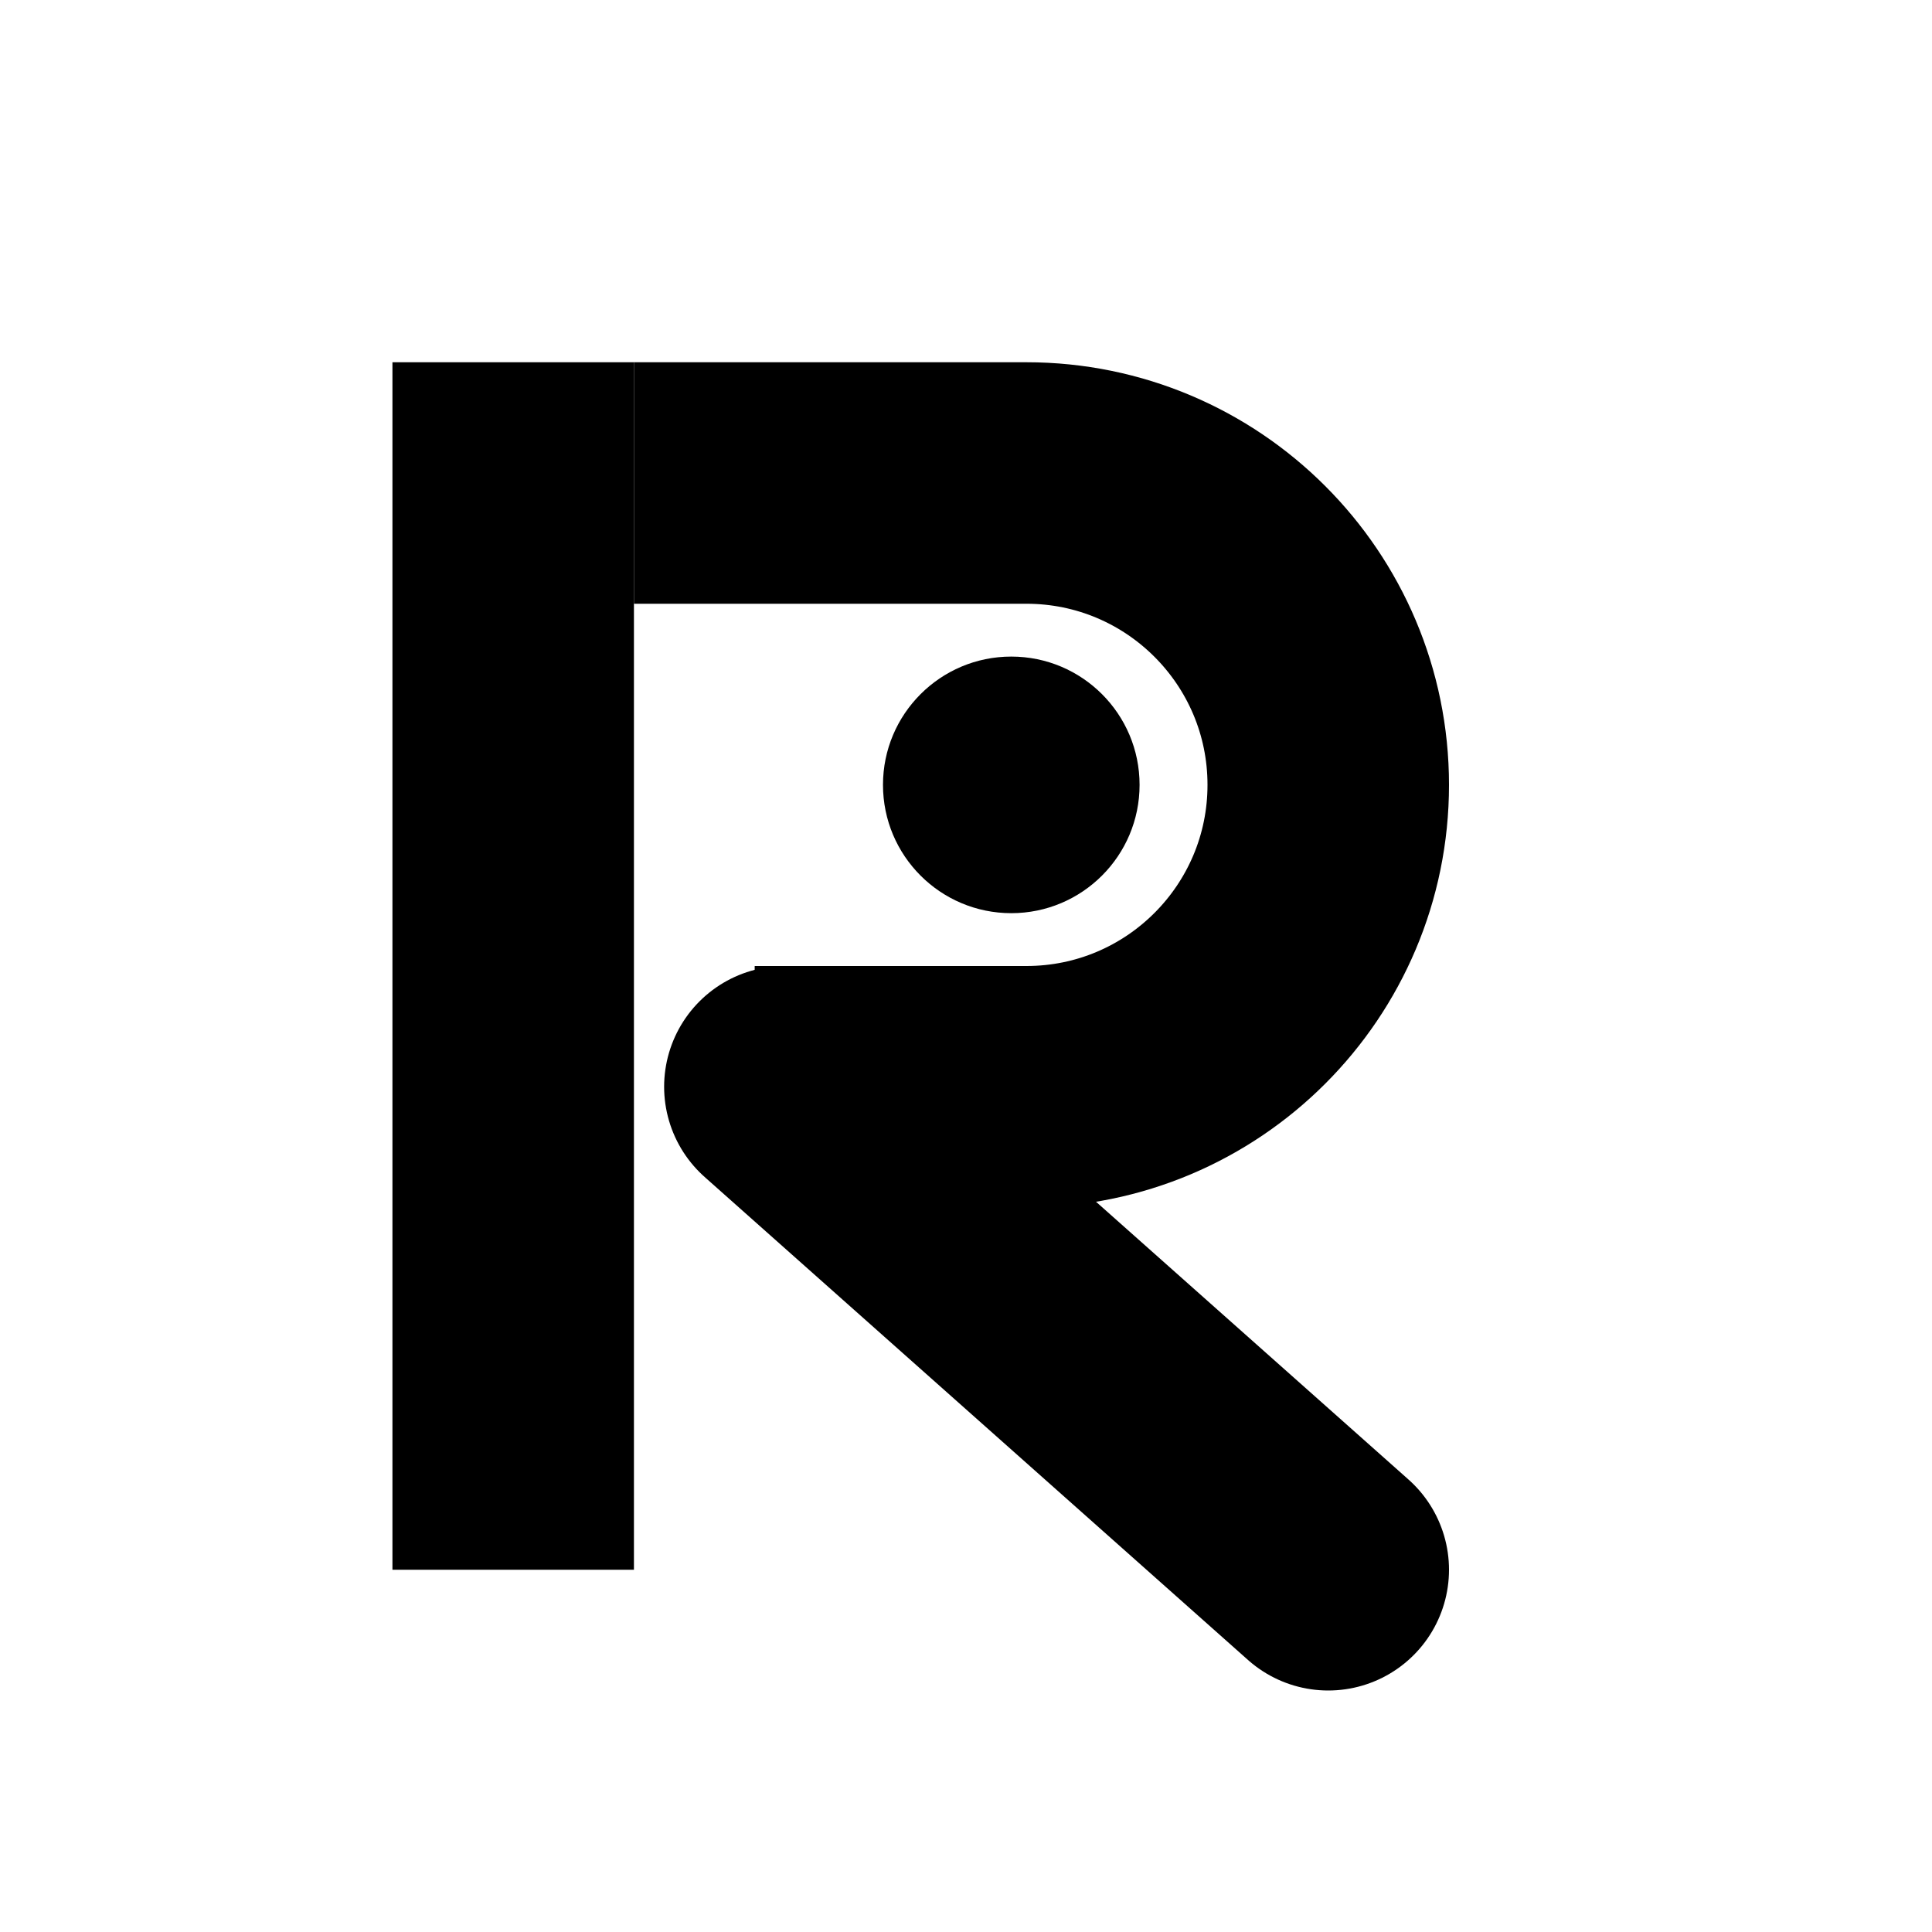
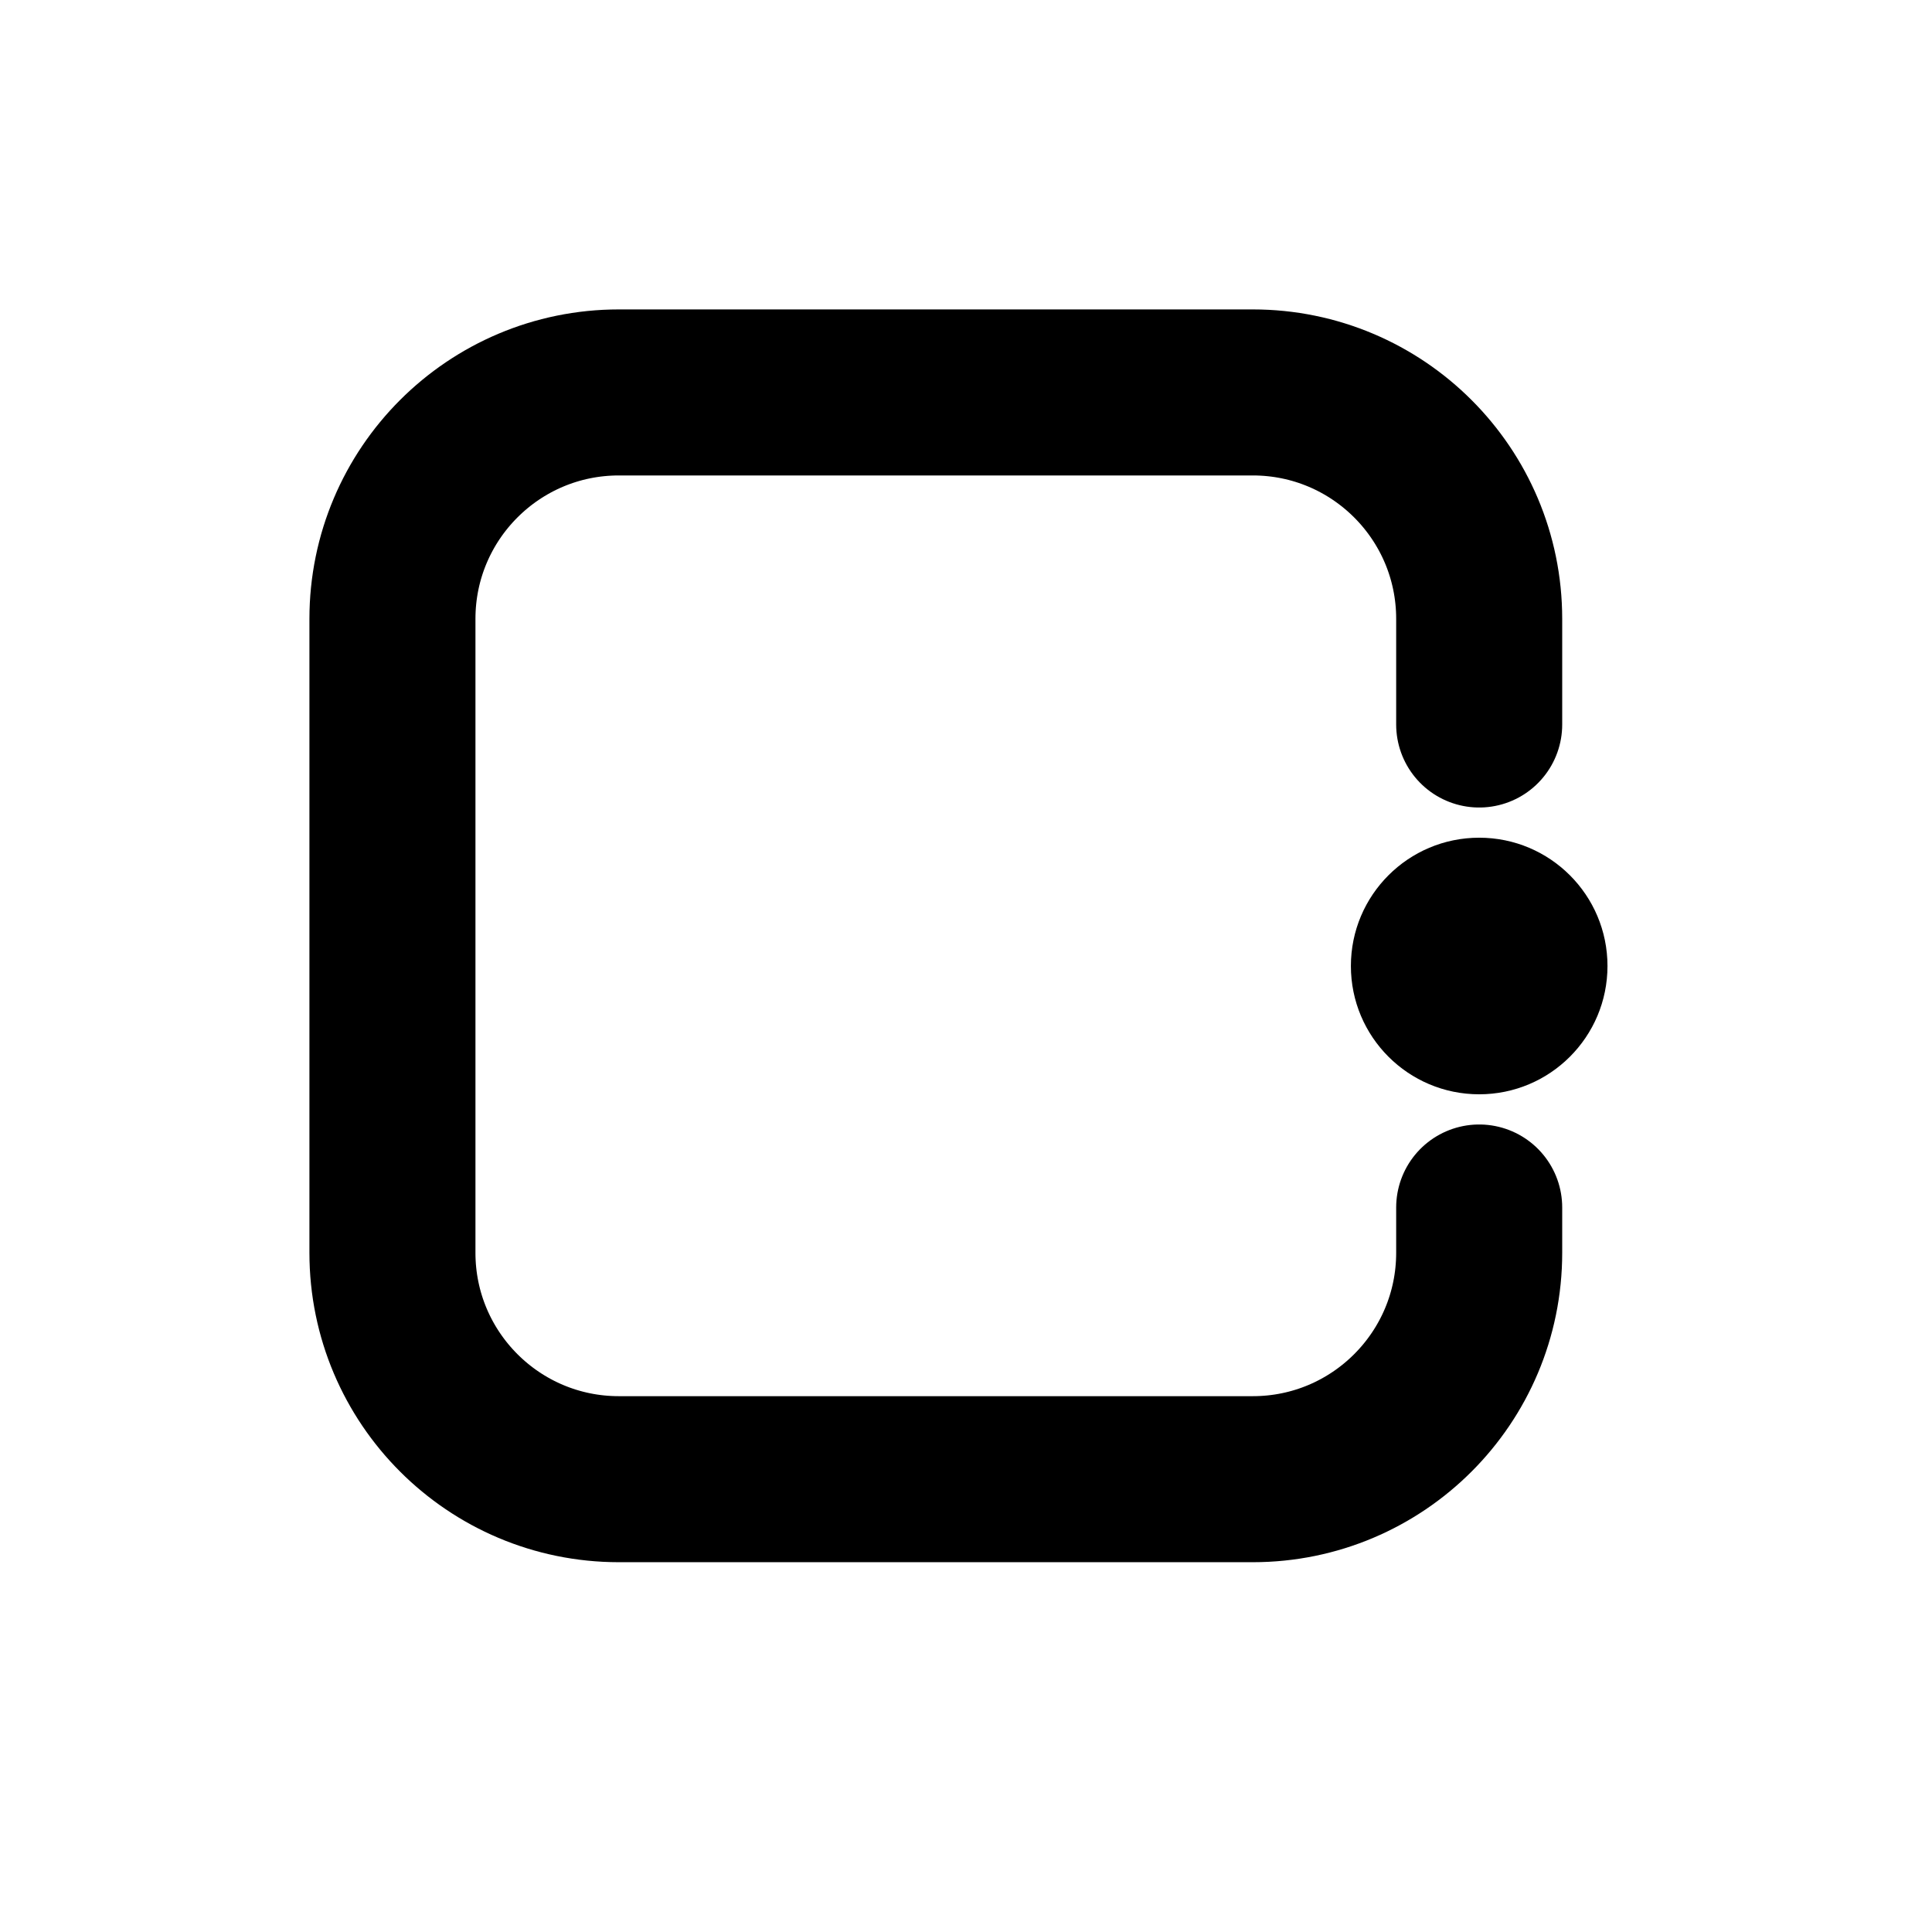
<svg xmlns="http://www.w3.org/2000/svg" fill="#000000" viewBox="0 0 256 256">
-   <rect x="52" y="48" width="32" height="160" fill="#000000" />
-   <path d="M84 64 h52 a40 40 0 0 1 0 80 h-36" fill="none" stroke="#000000" stroke-width="32" />
-   <path d="M104 144 L176 208" fill="none" stroke="#000000" stroke-width="32" stroke-linecap="round" />
-   <circle cx="134" cy="104" r="17" fill="#000000" />
+   <path d="M196 96 V82 A30 30 0 0 0 166 52 H82 A30 30 0 0 0 52 82 V166 A30 30 0 0 0 82 196 H166 A30 30 0 0 0 196 166 V160" fill="none" stroke="#000000" stroke-width="22" stroke-linecap="round" />
+   <circle cx="196" cy="128" r="17" fill="#000000" />
</svg>
